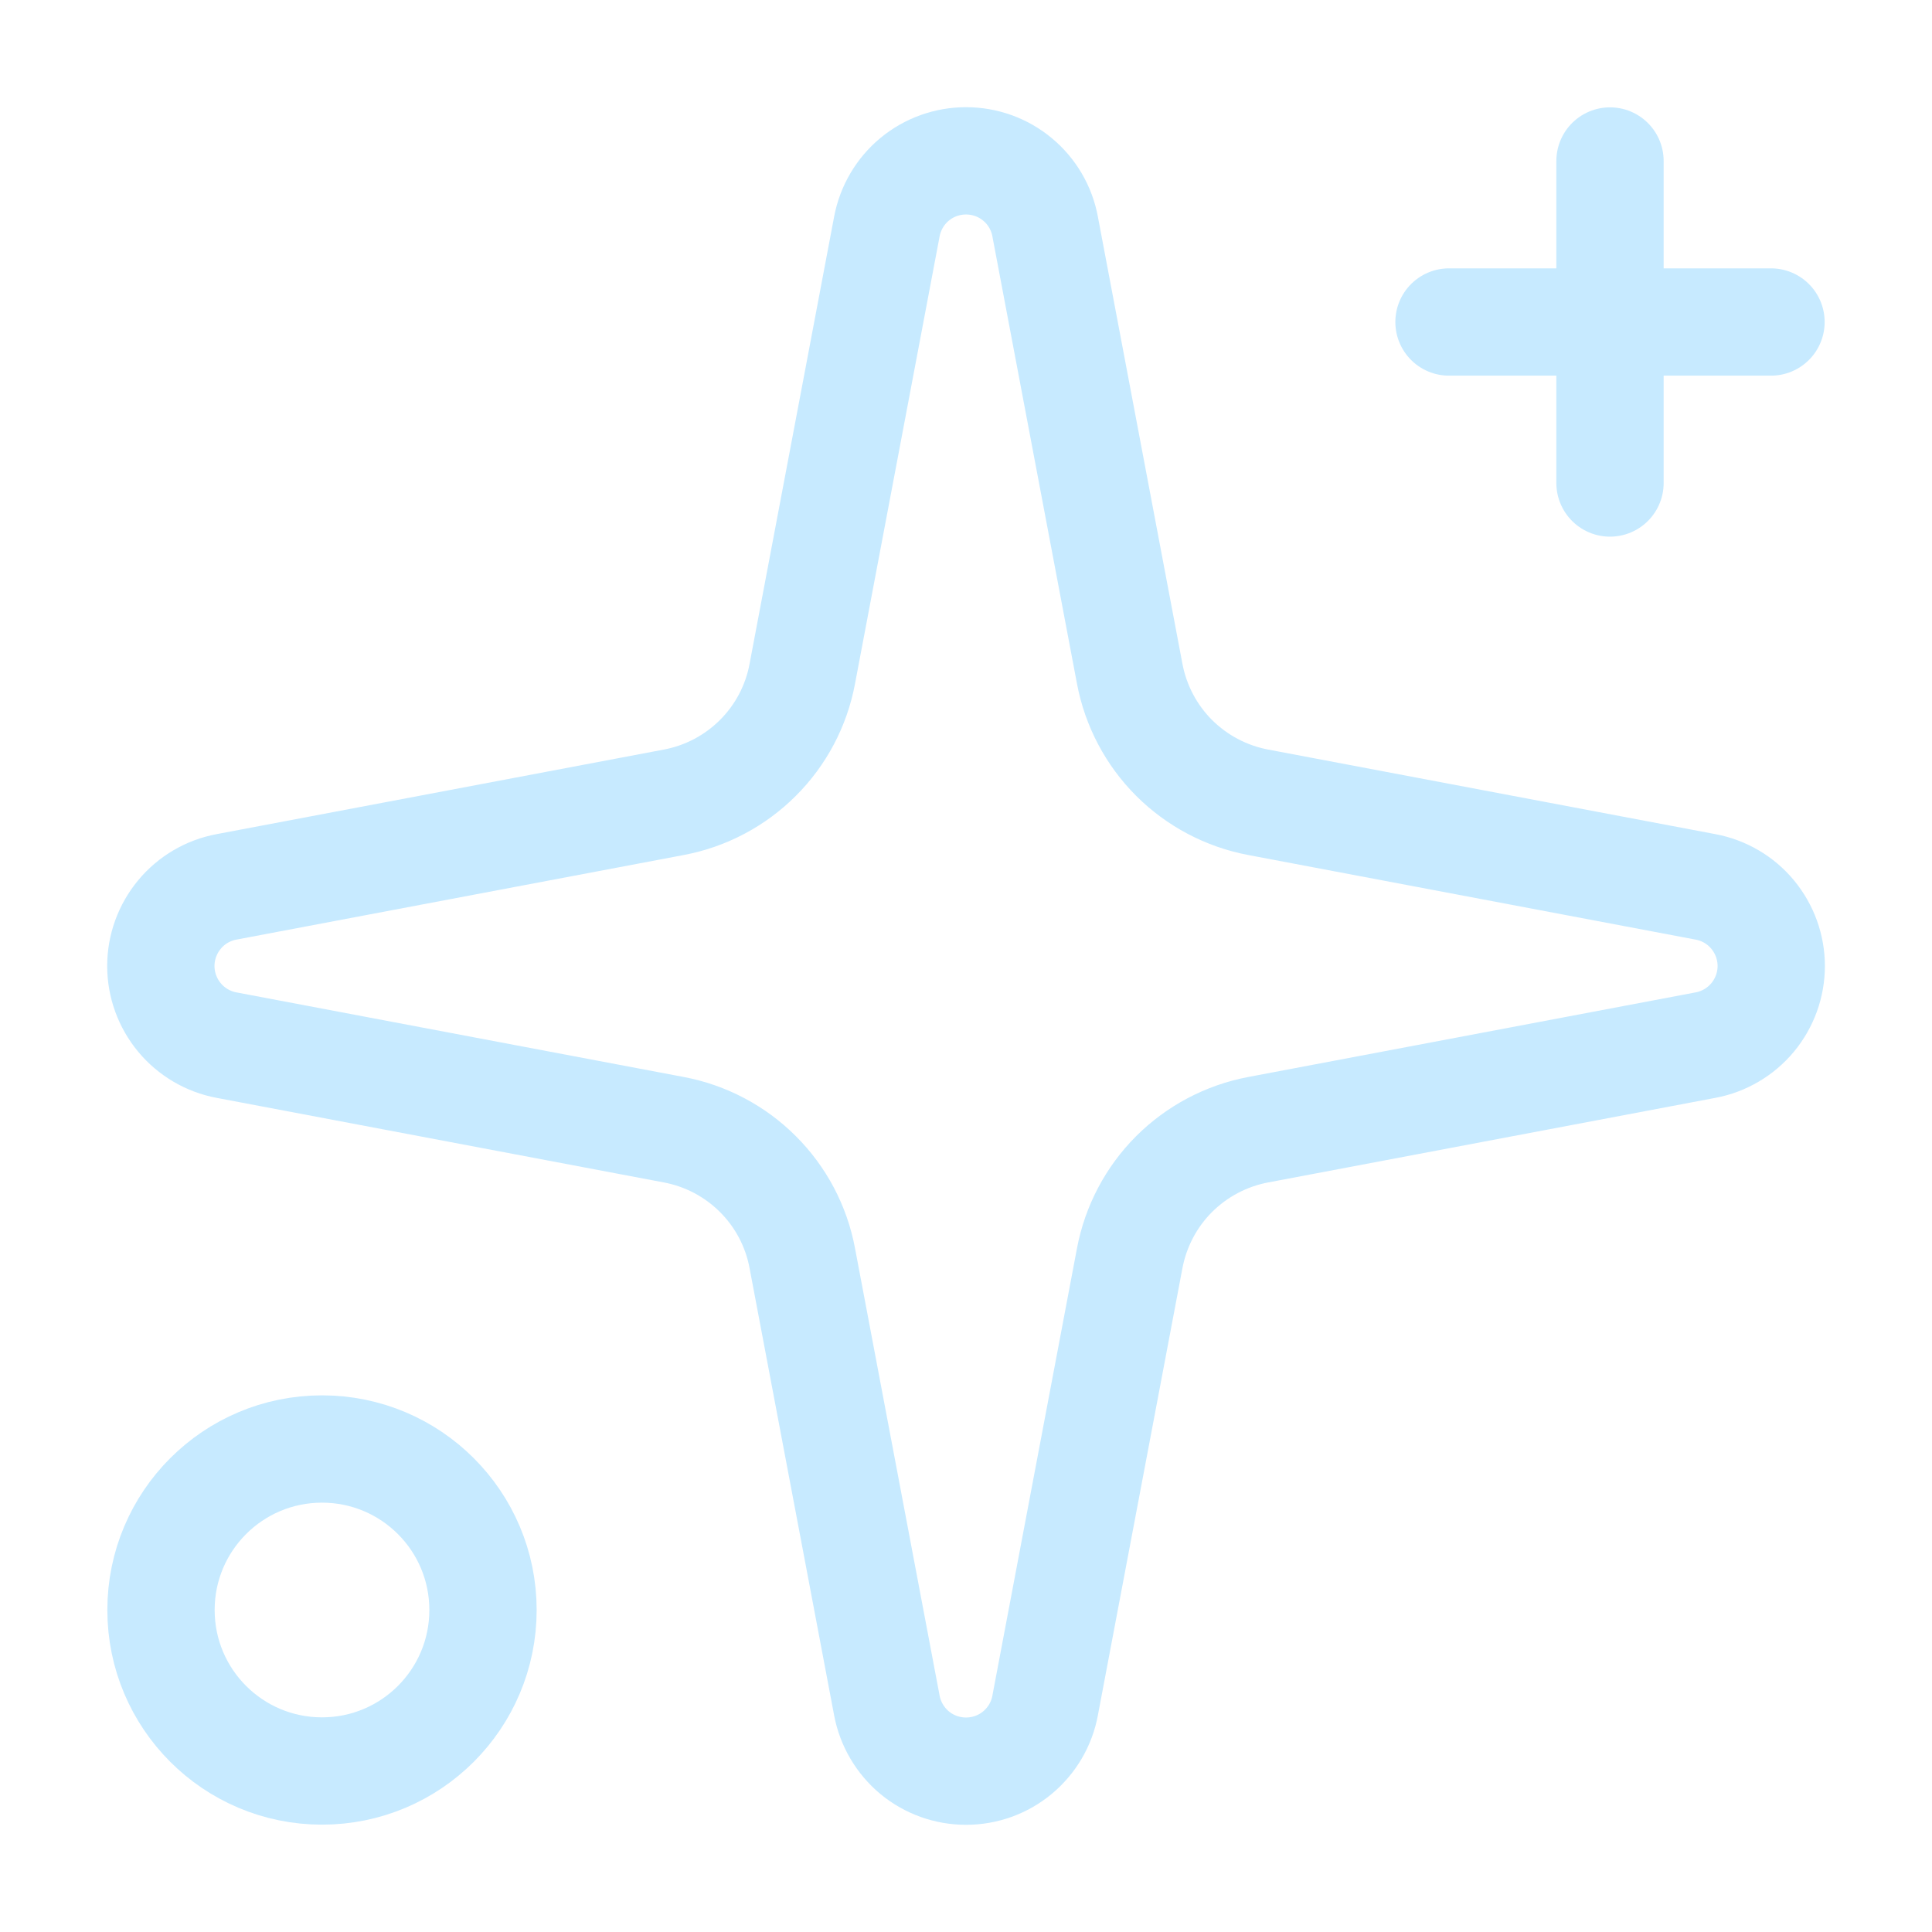
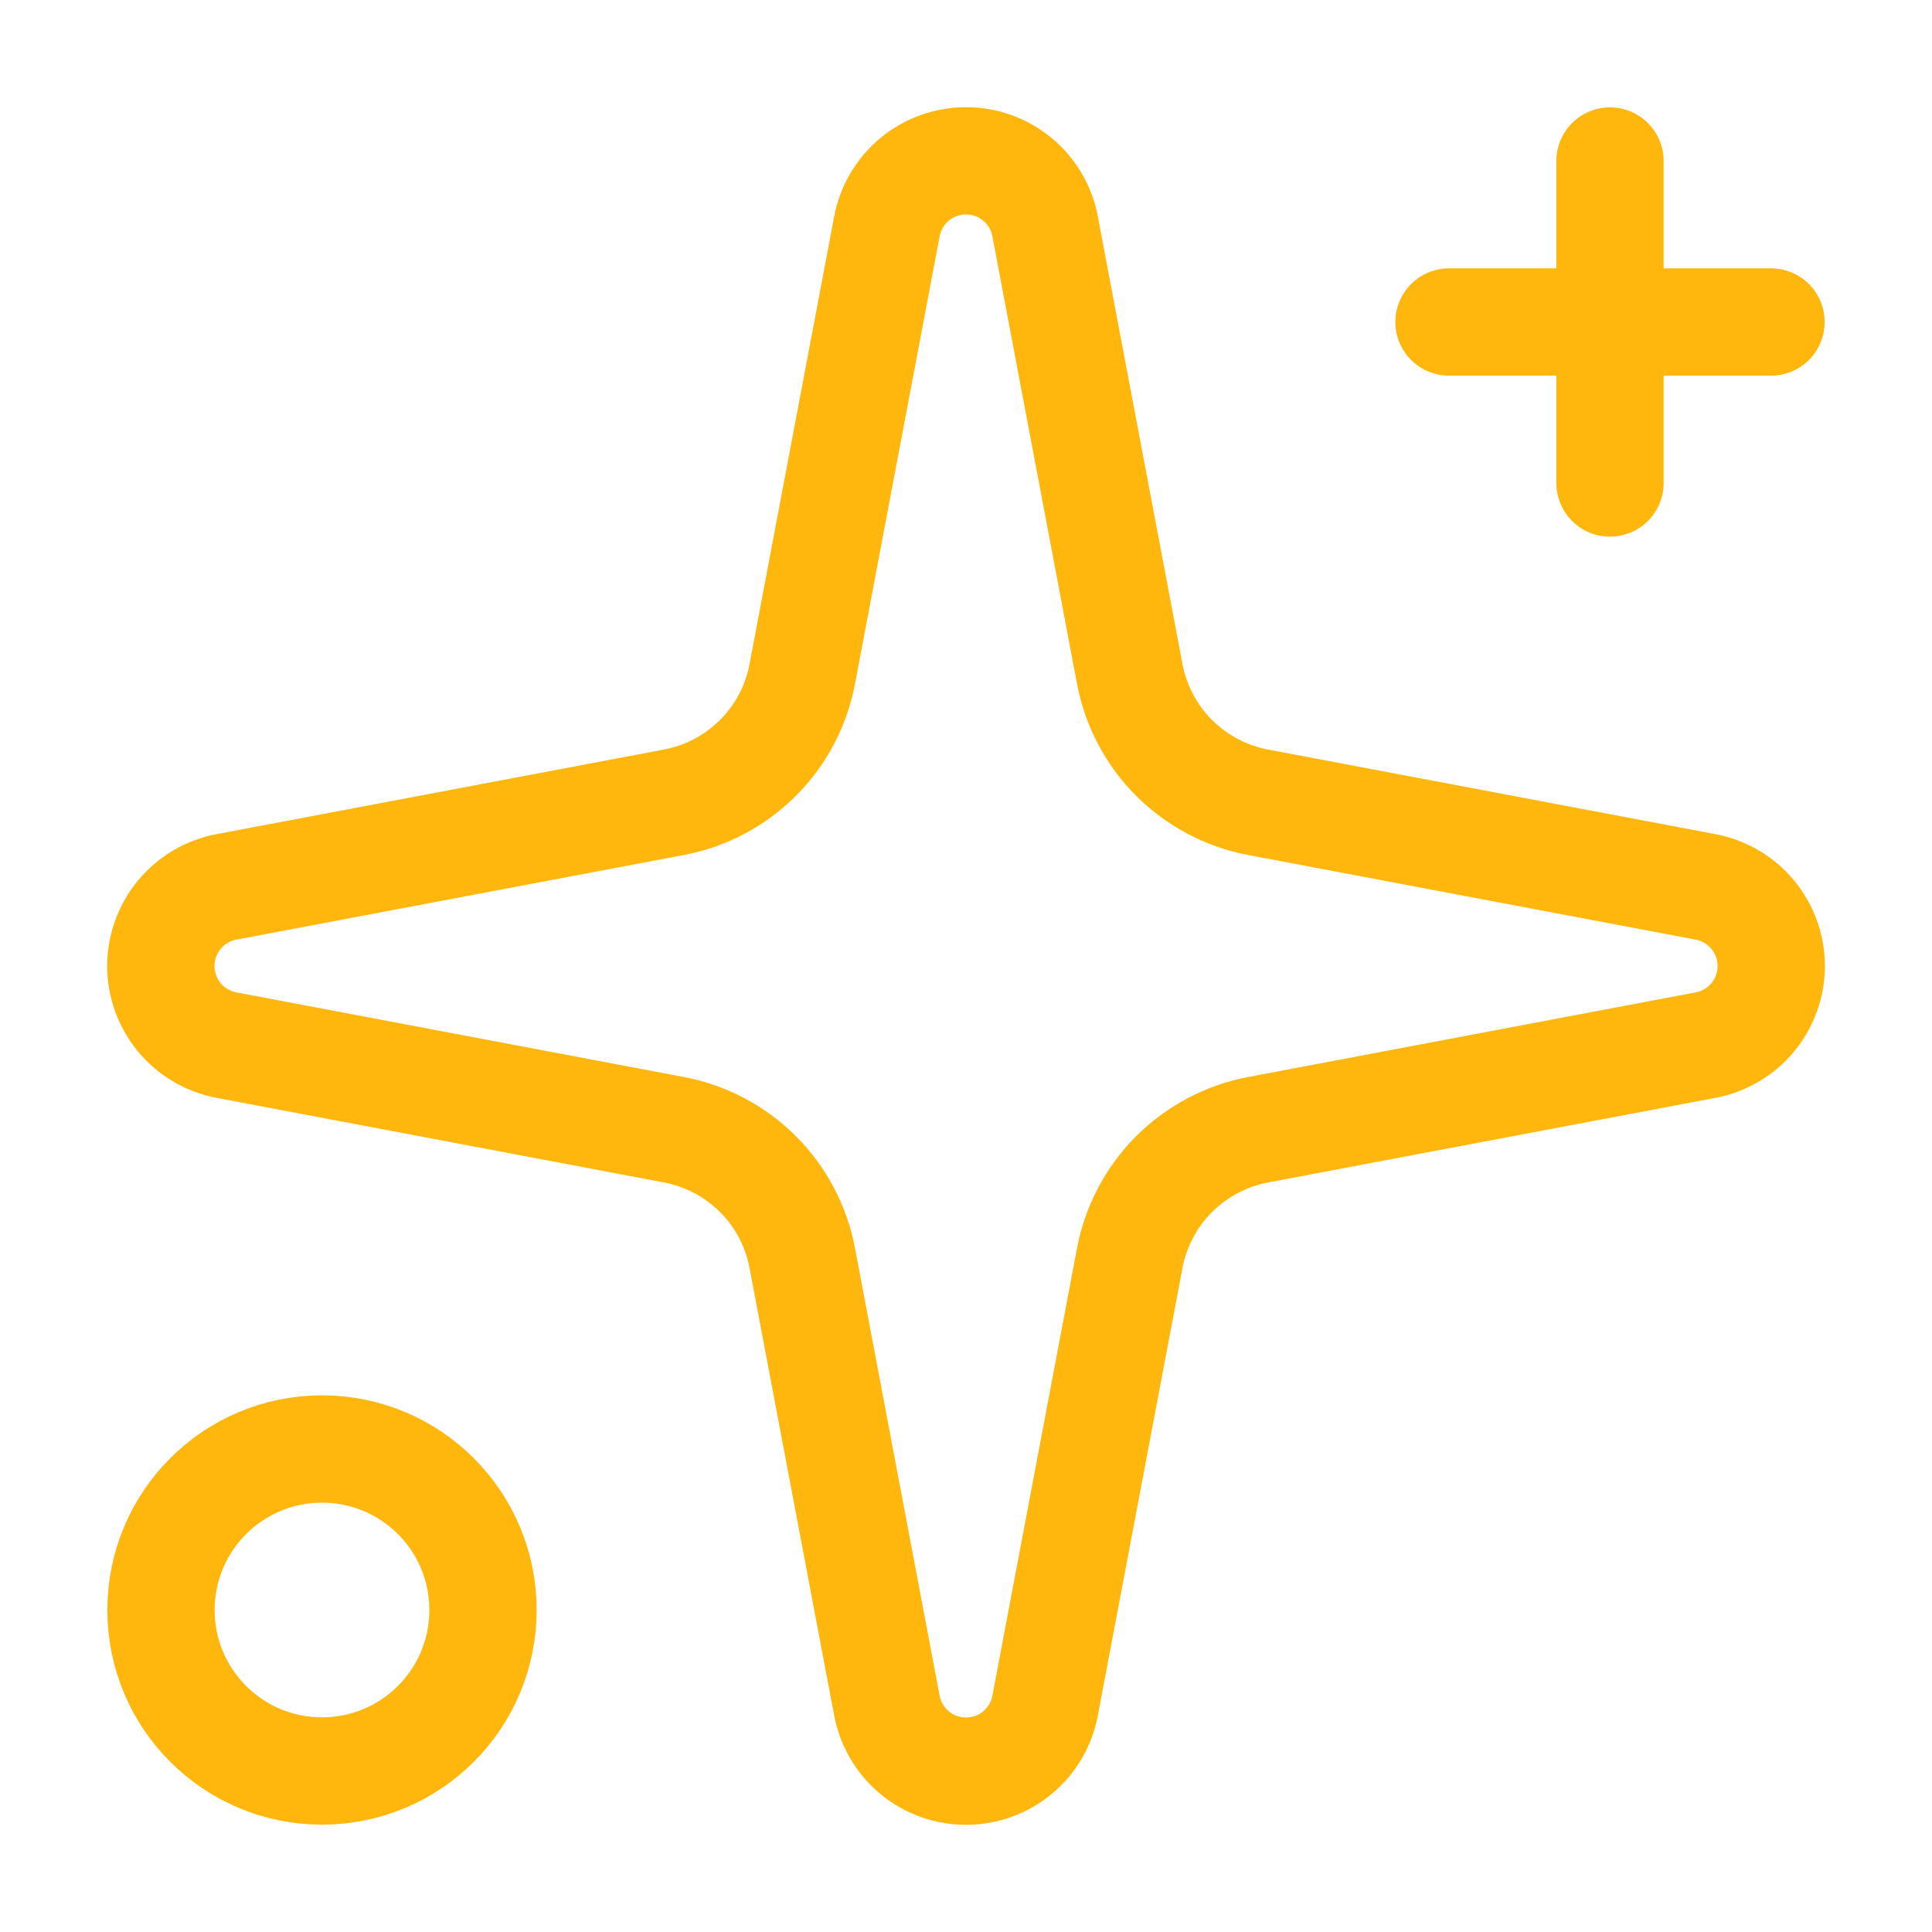
<svg xmlns="http://www.w3.org/2000/svg" width="24" height="24" viewBox="0 0 24 24" fill="none">
-   <path d="M11.017 2.814C11.06 2.585 11.182 2.377 11.361 2.228C11.541 2.079 11.767 1.998 12 1.998C12.234 1.998 12.46 2.079 12.639 2.228C12.819 2.377 12.941 2.585 12.983 2.814L14.034 8.372C14.109 8.767 14.301 9.131 14.585 9.415C14.87 9.699 15.233 9.891 15.628 9.966L21.186 11.017C21.416 11.06 21.623 11.181 21.772 11.361C21.921 11.541 22.003 11.767 22.003 12C22.003 12.233 21.921 12.459 21.772 12.639C21.623 12.818 21.416 12.94 21.186 12.983L15.628 14.034C15.233 14.109 14.87 14.301 14.585 14.585C14.301 14.869 14.109 15.233 14.034 15.628L12.983 21.186C12.941 21.415 12.819 21.622 12.639 21.772C12.46 21.921 12.234 22.002 12 22.002C11.767 22.002 11.541 21.921 11.361 21.772C11.182 21.622 11.06 21.415 11.017 21.186L9.966 15.628C9.892 15.233 9.7 14.869 9.415 14.585C9.131 14.301 8.768 14.109 8.372 14.034L2.814 12.983C2.585 12.94 2.378 12.818 2.229 12.639C2.08 12.459 1.998 12.233 1.998 12C1.998 11.767 2.08 11.541 2.229 11.361C2.378 11.181 2.585 11.06 2.814 11.017L8.372 9.966C8.768 9.891 9.131 9.699 9.415 9.415C9.7 9.131 9.892 8.767 9.966 8.372L11.017 2.814Z" stroke="#C7EAFF" stroke-width="1.333" stroke-linecap="round" stroke-linejoin="round" />
-   <path d="M20 2V6" stroke="#C7EAFF" stroke-width="1.333" stroke-linecap="round" stroke-linejoin="round" />
-   <path d="M22 4H18" stroke="#C7EAFF" stroke-width="1.333" stroke-linecap="round" stroke-linejoin="round" />
-   <path d="M4 22C5.105 22 6 21.105 6 20C6 18.895 5.105 18 4 18C2.895 18 2 18.895 2 20C2 21.105 2.895 22 4 22Z" stroke="#C7EAFF" stroke-width="1.333" stroke-linecap="round" stroke-linejoin="round" />
+   <path d="M11.017 2.814C11.06 2.585 11.182 2.377 11.361 2.228C11.541 2.079 11.767 1.998 12 1.998C12.234 1.998 12.46 2.079 12.639 2.228C12.819 2.377 12.941 2.585 12.983 2.814L14.034 8.372C14.109 8.767 14.301 9.131 14.585 9.415C14.87 9.699 15.233 9.891 15.628 9.966L21.186 11.017C21.416 11.06 21.623 11.181 21.772 11.361C21.921 11.541 22.003 11.767 22.003 12C22.003 12.233 21.921 12.459 21.772 12.639C21.623 12.818 21.416 12.94 21.186 12.983L15.628 14.034C15.233 14.109 14.87 14.301 14.585 14.585C14.301 14.869 14.109 15.233 14.034 15.628L12.983 21.186C12.941 21.415 12.819 21.622 12.639 21.772C12.46 21.921 12.234 22.002 12 22.002C11.767 22.002 11.541 21.921 11.361 21.772C11.182 21.622 11.06 21.415 11.017 21.186L9.966 15.628C9.892 15.233 9.7 14.869 9.415 14.585C9.131 14.301 8.768 14.109 8.372 14.034L2.814 12.983C2.585 12.94 2.378 12.818 2.229 12.639C2.08 12.459 1.998 12.233 1.998 12C1.998 11.767 2.08 11.541 2.229 11.361C2.378 11.181 2.585 11.06 2.814 11.017L8.372 9.966C8.768 9.891 9.131 9.699 9.415 9.415C9.7 9.131 9.892 8.767 9.966 8.372L11.017 2.814Z" stroke="#FFB70E" stroke-width="1.333" stroke-linecap="round" stroke-linejoin="round" />
+   <path d="M20 2V6" stroke="#FFB70E" stroke-width="1.333" stroke-linecap="round" stroke-linejoin="round" />
+   <path d="M22 4H18" stroke="#FFB70E" stroke-width="1.333" stroke-linecap="round" stroke-linejoin="round" />
+   <path d="M4 22C5.105 22 6 21.105 6 20C6 18.895 5.105 18 4 18C2.895 18 2 18.895 2 20C2 21.105 2.895 22 4 22Z" stroke="#FFB70E" stroke-width="1.333" stroke-linecap="round" stroke-linejoin="round" />
</svg>
